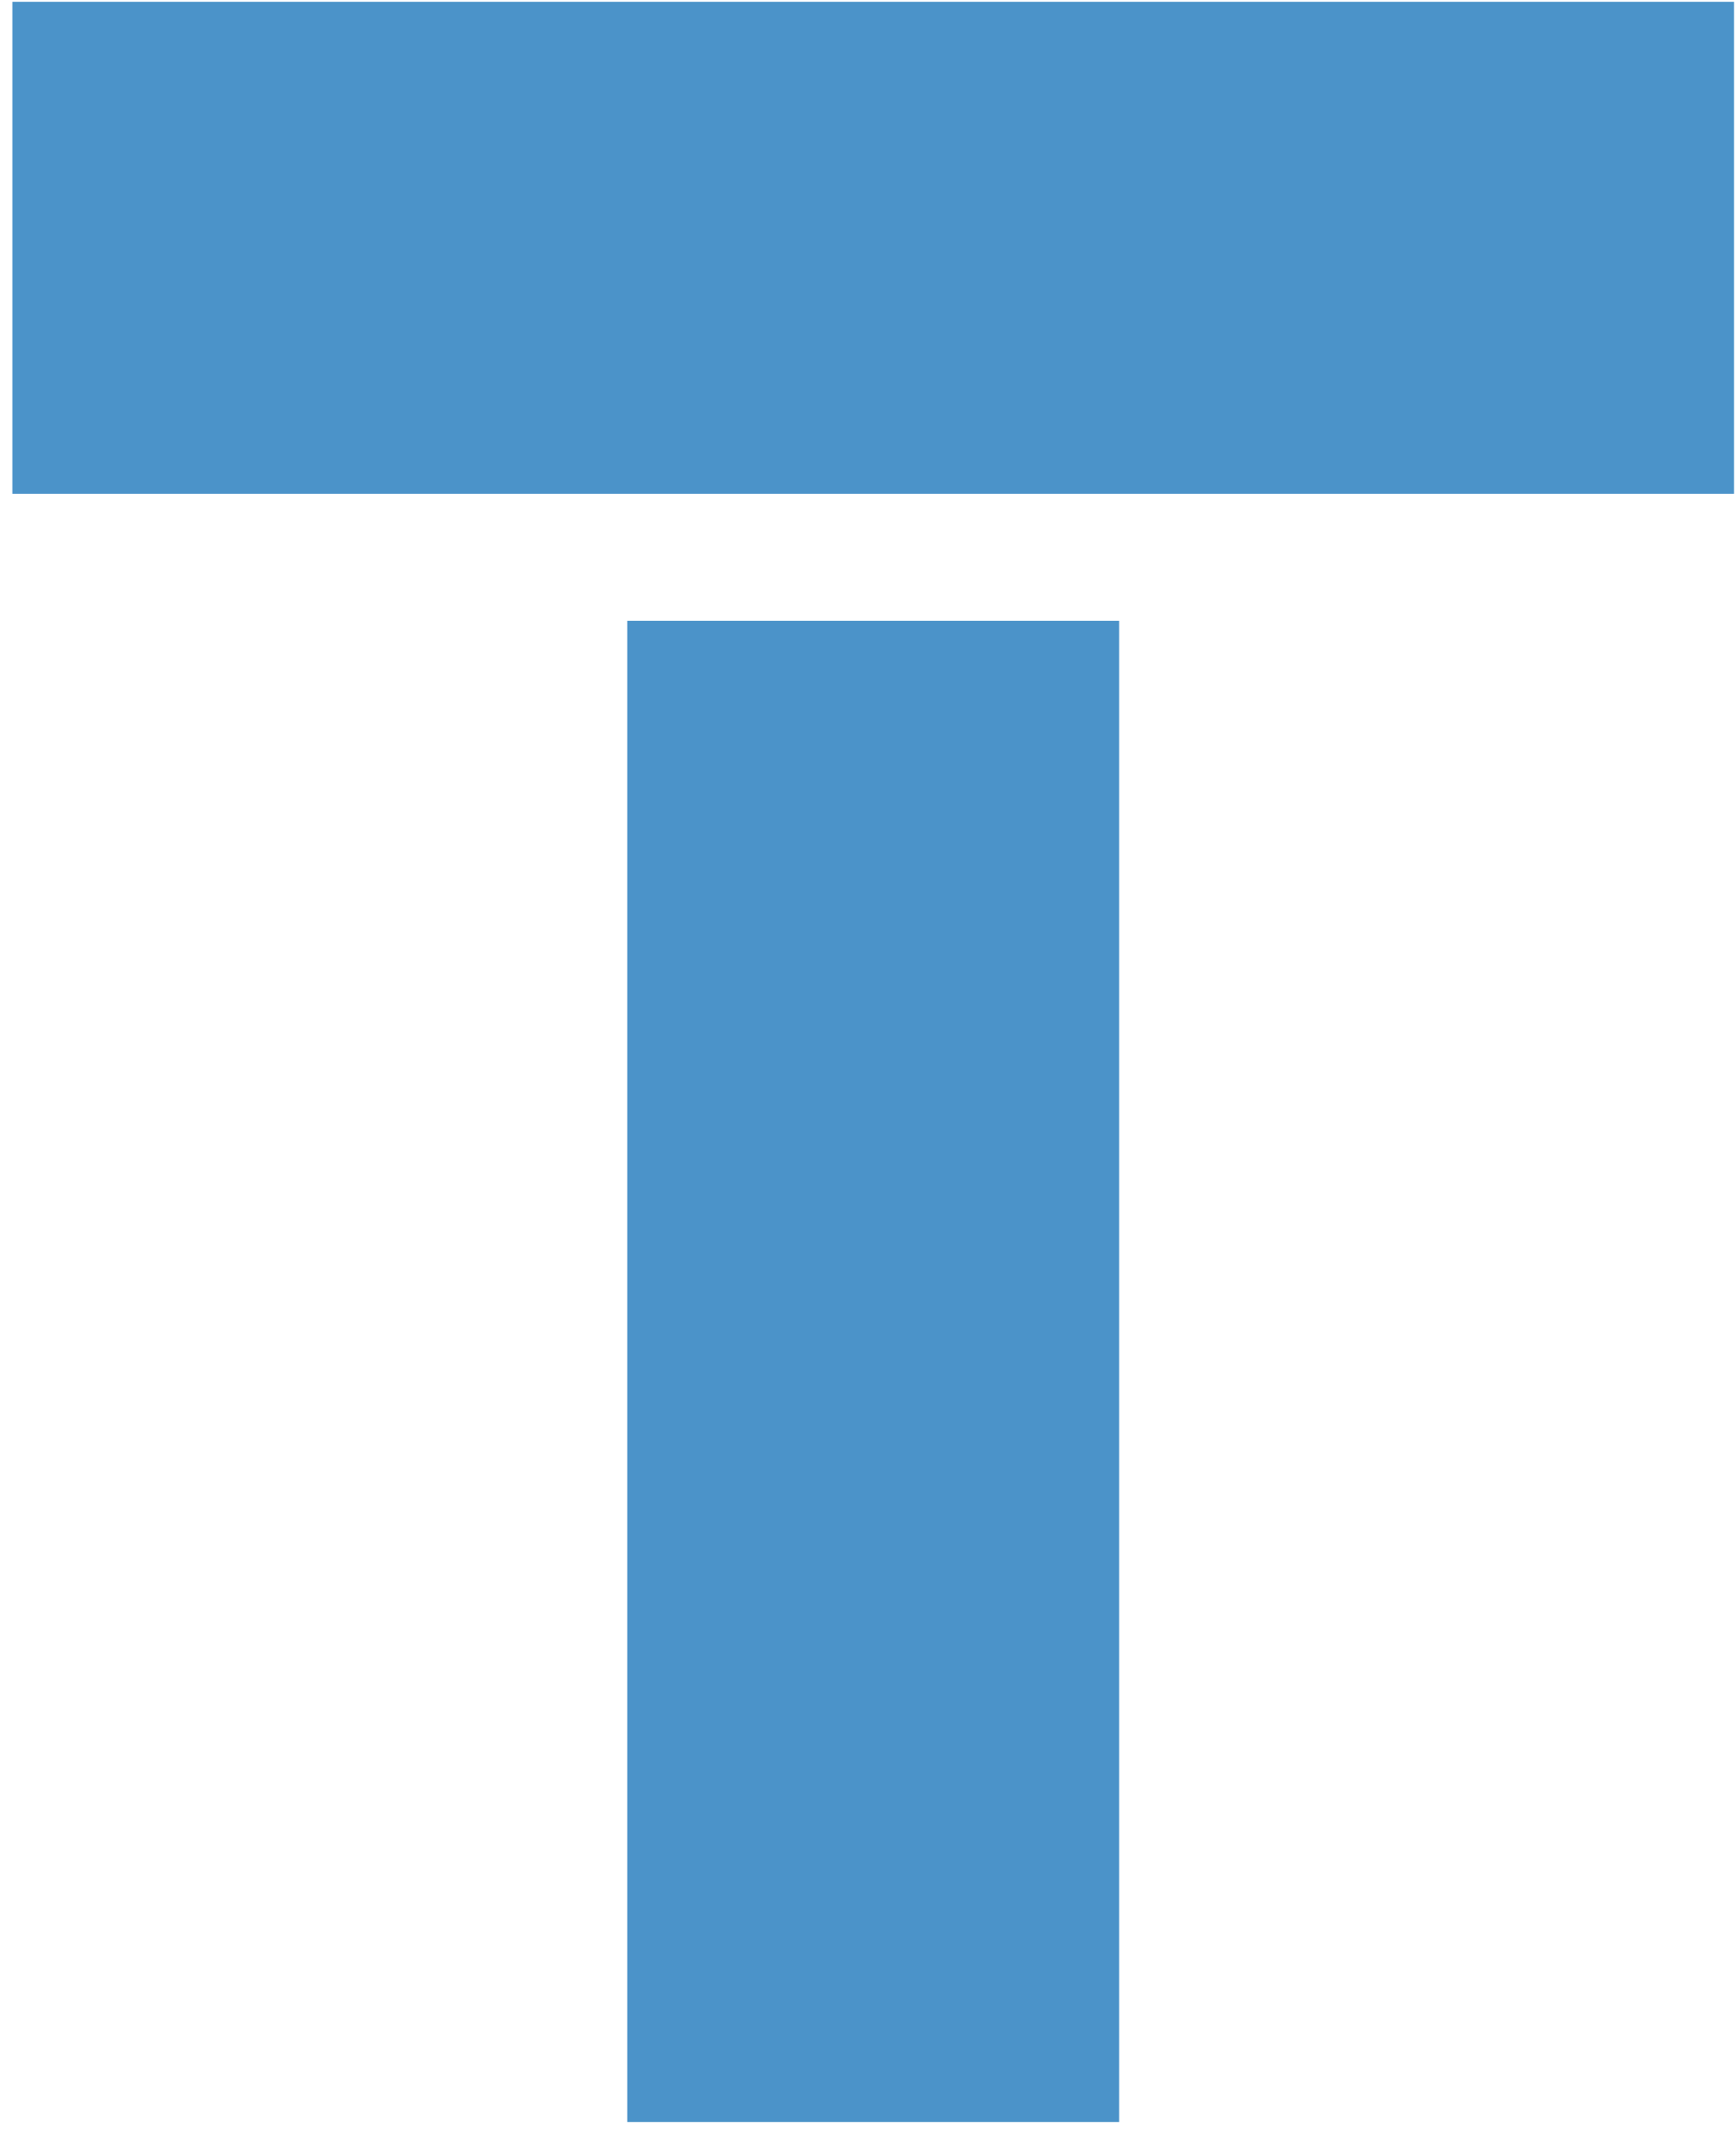
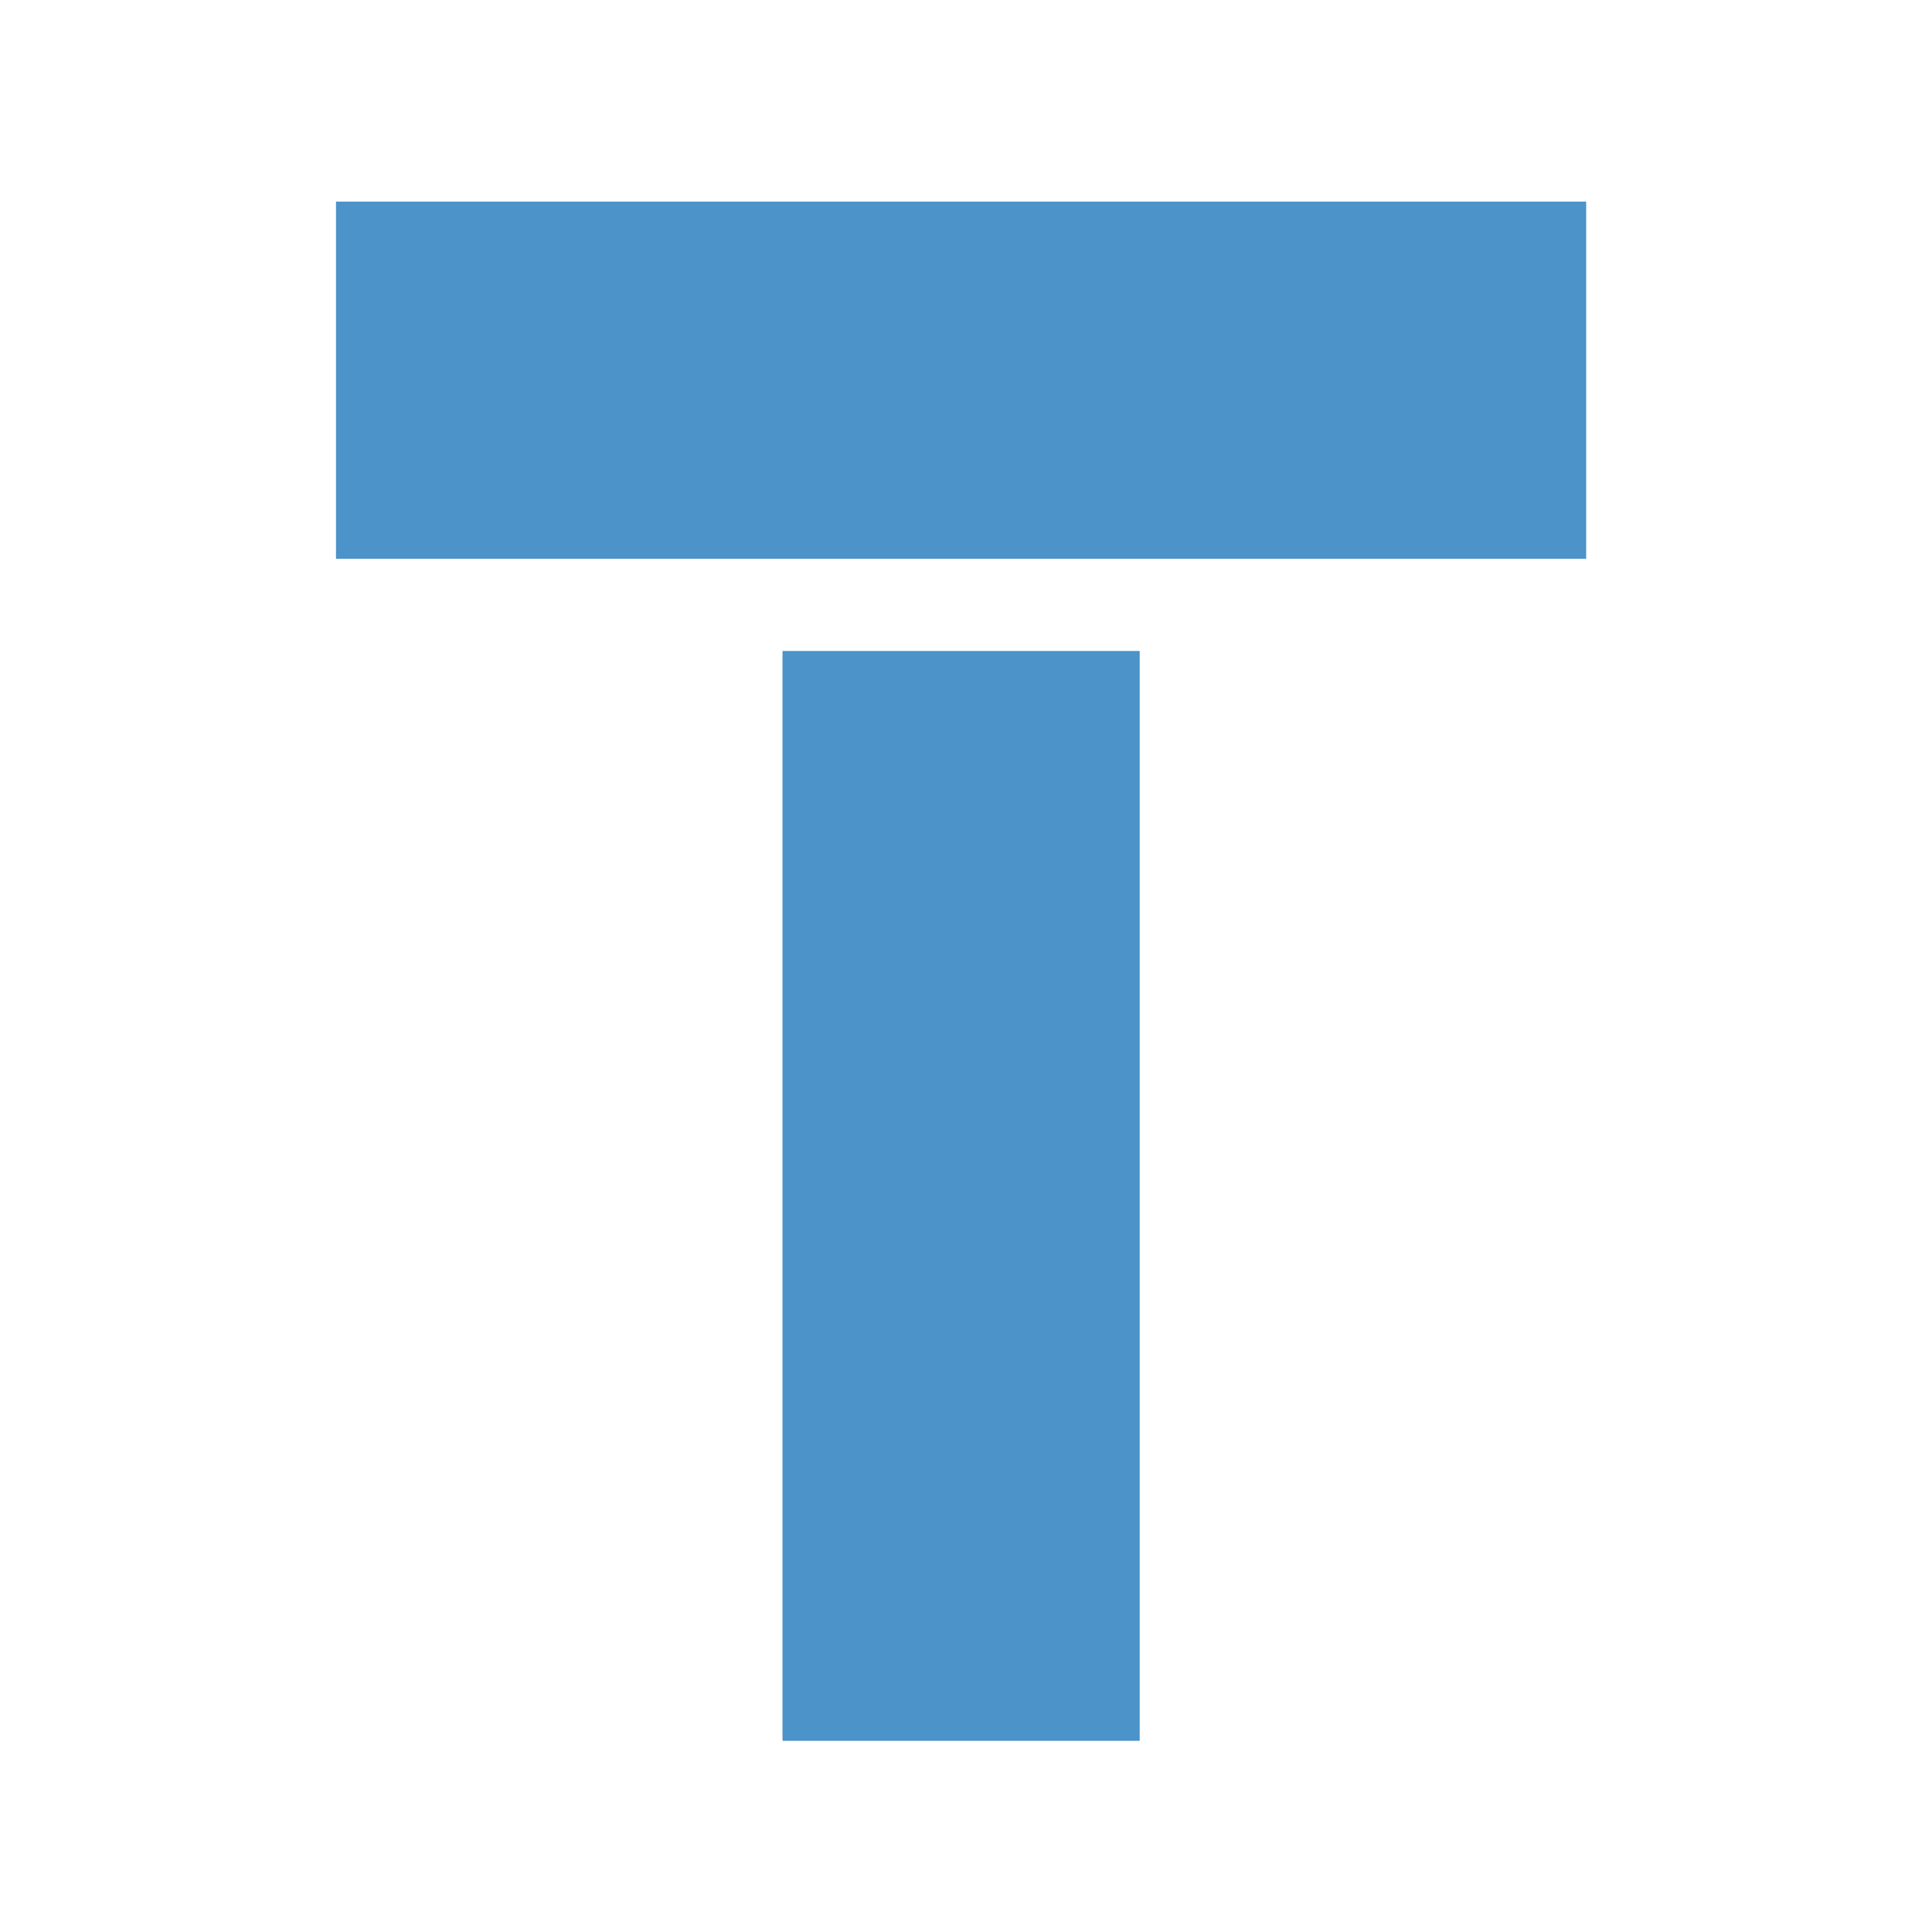
- <svg xmlns="http://www.w3.org/2000/svg" width="75" height="92" viewBox="0 0 75 92" fill="none">
-   <rect x="0.535" y="0.079" width="74.415" height="21.261" fill="#4B93C9" />
-   <rect x="48.373" y="26.827" width="64.872" height="21.261" transform="rotate(90 48.373 26.8271)" fill="#4B93C9" />
+ <svg xmlns="http://www.w3.org/2000/svg" width="115" height="115" viewBox="0 0 115 115" fill="none">
+   <path d="M20 12H94.415V33.261H20V12Z" fill="#4B93C9" />
+   <path d="M67.838 38.748L67.838 103.62L46.577 103.62L46.577 38.748H67.838Z" fill="#4B93C9" />
</svg>
